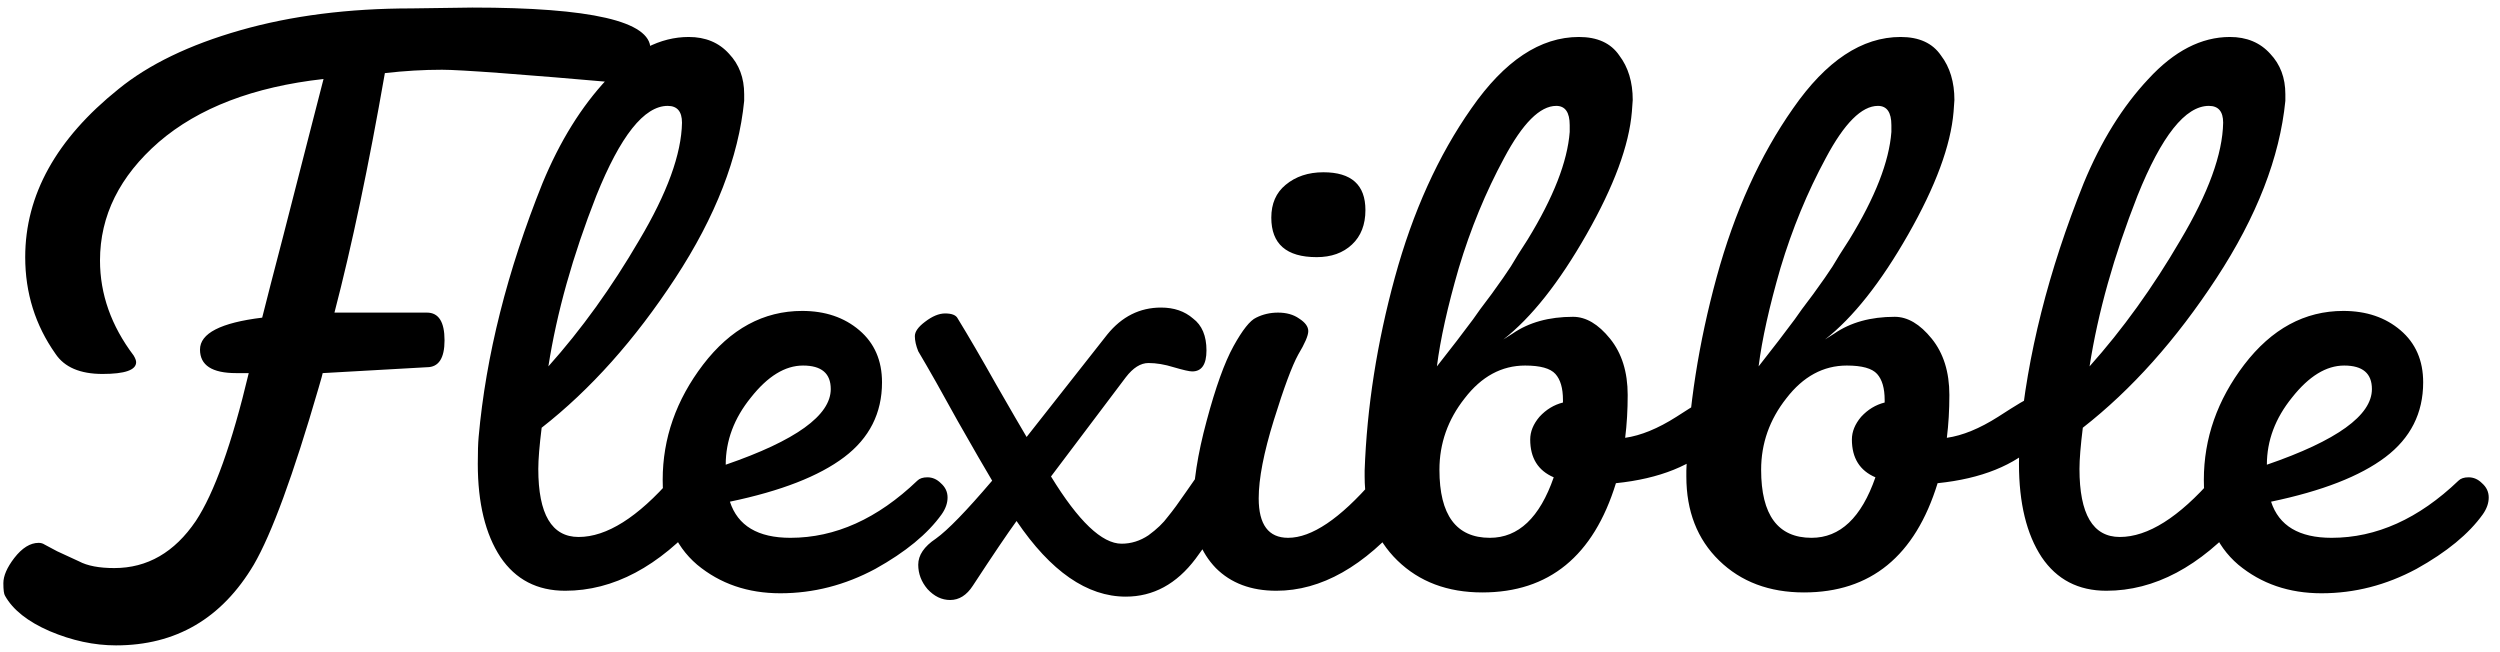
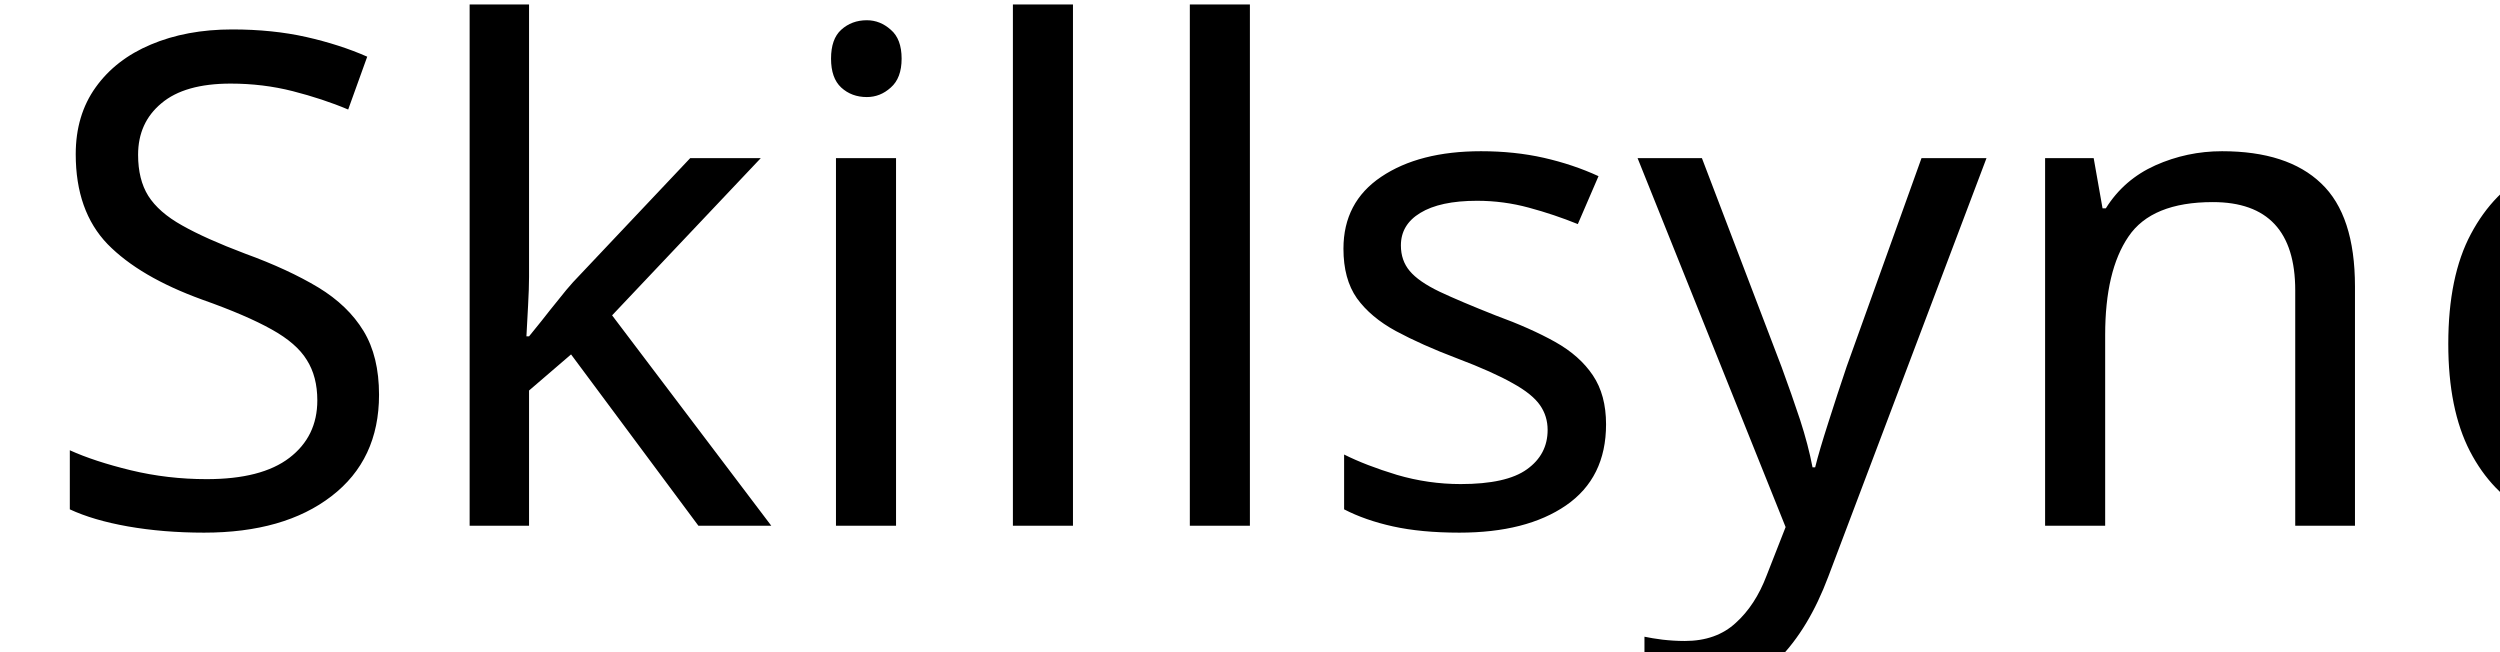
- <svg xmlns="http://www.w3.org/2000/svg" width="119" height="31" viewBox="0 0 119 31" fill="none">
-   <path d="M22.48 0.36C28.133 0.36 30.96 1.013 30.96 2.32C30.96 2.773 30.853 3.16 30.64 3.48C30.453 3.8 30.173 3.96 29.8 3.96H29.68C24.8 3.533 21.92 3.32 21.04 3.32C20.16 3.32 19.253 3.373 18.32 3.48C17.547 7.907 16.747 11.707 15.92 14.88H20.32C20.88 14.88 21.16 15.32 21.16 16.2C21.16 17.053 20.88 17.48 20.32 17.48L15.36 17.76C15.36 17.787 15.293 18.027 15.16 18.48C13.96 22.613 12.933 25.413 12.08 26.88C10.56 29.44 8.373 30.72 5.52 30.72C4.48 30.72 3.427 30.493 2.36 30.04C1.32 29.587 0.613 29.027 0.24 28.36C0.187 28.28 0.16 28.08 0.16 27.76C0.16 27.413 0.333 27.013 0.68 26.56C1.053 26.08 1.44 25.84 1.84 25.84C1.947 25.84 2.04 25.867 2.12 25.92C2.227 25.973 2.427 26.08 2.72 26.24L3.76 26.72C4.16 26.933 4.72 27.04 5.44 27.04C7.013 27.04 8.307 26.293 9.32 24.8C10.2 23.467 11.04 21.12 11.84 17.76H11.24C10.093 17.76 9.52 17.387 9.52 16.64C9.52 15.867 10.507 15.36 12.48 15.12C12.693 14.267 13.027 12.973 13.48 11.24C13.933 9.48 14.333 7.92 14.68 6.56C15.027 5.2 15.267 4.267 15.4 3.76C12.067 4.133 9.453 5.133 7.56 6.76C5.693 8.387 4.76 10.267 4.76 12.4C4.76 14 5.293 15.507 6.36 16.92C6.44 17.053 6.48 17.16 6.48 17.24C6.48 17.613 5.947 17.8 4.88 17.8C3.813 17.8 3.067 17.48 2.64 16.84C1.68 15.48 1.2 13.947 1.2 12.24C1.2 9.28 2.68 6.613 5.64 4.24C7.08 3.067 9.013 2.133 11.44 1.44C13.867 0.747 16.587 0.4 19.6 0.4L22.48 0.36ZM26.903 28.12C25.57 28.12 24.543 27.587 23.823 26.52C23.103 25.427 22.743 23.947 22.743 22.08C22.743 21.52 22.756 21.093 22.783 20.8C23.13 16.933 24.143 12.907 25.823 8.72C26.65 6.72 27.677 5.067 28.903 3.76C30.13 2.427 31.423 1.76 32.783 1.76C33.583 1.76 34.223 2.027 34.703 2.56C35.183 3.067 35.423 3.707 35.423 4.48V4.8C35.157 7.493 34.063 10.307 32.143 13.24C30.223 16.173 28.103 18.547 25.783 20.36C25.677 21.213 25.623 21.867 25.623 22.32C25.623 24.48 26.263 25.56 27.543 25.56C28.877 25.56 30.357 24.627 31.983 22.76C32.17 22.573 32.397 22.48 32.663 22.48C32.956 22.48 33.223 22.6 33.463 22.84C33.73 23.053 33.863 23.333 33.863 23.68C33.863 24 33.703 24.333 33.383 24.68C31.357 26.973 29.197 28.12 26.903 28.12ZM31.783 5.04C30.663 5.04 29.53 6.467 28.383 9.32C27.263 12.173 26.503 14.88 26.103 17.44C27.677 15.68 29.116 13.68 30.423 11.44C31.756 9.2 32.437 7.333 32.463 5.84C32.463 5.307 32.236 5.04 31.783 5.04ZM31.544 22.84C31.544 20.867 32.184 19.04 33.464 17.36C34.771 15.653 36.344 14.8 38.184 14.8C39.277 14.8 40.184 15.107 40.904 15.72C41.624 16.333 41.984 17.16 41.984 18.2C41.984 19.667 41.384 20.853 40.184 21.76C38.984 22.667 37.171 23.373 34.744 23.88C35.117 25.027 36.077 25.6 37.624 25.6C39.757 25.6 41.771 24.693 43.664 22.88C43.771 22.773 43.931 22.72 44.144 22.72C44.384 22.72 44.597 22.813 44.784 23C44.997 23.187 45.104 23.413 45.104 23.68C45.104 23.947 45.011 24.213 44.824 24.48C44.157 25.413 43.104 26.28 41.664 27.08C40.224 27.853 38.717 28.24 37.144 28.24C35.597 28.24 34.277 27.787 33.184 26.88C32.091 25.947 31.544 24.6 31.544 22.84ZM38.224 17.4C37.371 17.4 36.544 17.907 35.744 18.92C34.944 19.907 34.544 20.973 34.544 22.12C37.877 20.973 39.544 19.773 39.544 18.52C39.544 17.773 39.104 17.4 38.224 17.4ZM48.388 24.8C47.961 25.387 47.267 26.413 46.307 27.88C46.014 28.333 45.654 28.56 45.227 28.56C44.828 28.56 44.468 28.387 44.148 28.04C43.854 27.693 43.708 27.307 43.708 26.88C43.708 26.427 43.987 26.013 44.547 25.64C45.108 25.24 46.001 24.32 47.227 22.88C46.907 22.347 46.361 21.4 45.587 20.04C44.841 18.68 44.214 17.573 43.708 16.72C43.601 16.453 43.547 16.213 43.547 16C43.547 15.787 43.708 15.56 44.028 15.32C44.374 15.053 44.694 14.92 44.987 14.92C45.307 14.92 45.508 15 45.587 15.16C46.094 15.987 46.708 17.04 47.428 18.32C48.148 19.573 48.627 20.4 48.867 20.8L52.708 15.92C53.401 15.067 54.254 14.64 55.267 14.64C55.881 14.64 56.388 14.813 56.788 15.16C57.214 15.48 57.428 15.987 57.428 16.68C57.428 17.347 57.201 17.68 56.748 17.68C56.614 17.68 56.321 17.613 55.867 17.48C55.441 17.347 55.041 17.28 54.667 17.28C54.294 17.28 53.934 17.507 53.587 17.96L50.028 22.68C51.334 24.813 52.454 25.88 53.388 25.88C53.841 25.88 54.267 25.747 54.667 25.48C55.068 25.187 55.374 24.893 55.587 24.6C55.828 24.307 56.121 23.907 56.468 23.4C56.814 22.893 57.081 22.52 57.267 22.28C57.454 22.04 57.681 21.92 57.947 21.92C58.214 21.92 58.414 22.027 58.547 22.24C58.708 22.453 58.788 22.72 58.788 23.04C58.788 23.333 58.734 23.56 58.627 23.72C58.547 23.853 58.361 24.213 58.068 24.8C57.774 25.36 57.388 25.96 56.907 26.6C56.001 27.8 54.894 28.4 53.587 28.4C51.748 28.4 50.014 27.2 48.388 24.8ZM56.794 24.16C56.794 22.987 57.008 21.613 57.434 20.04C57.861 18.44 58.288 17.253 58.714 16.48C59.141 15.707 59.501 15.253 59.794 15.12C60.114 14.96 60.461 14.88 60.834 14.88C61.234 14.88 61.568 14.973 61.834 15.16C62.128 15.347 62.274 15.547 62.274 15.76C62.274 15.973 62.114 16.347 61.794 16.88C61.501 17.413 61.114 18.453 60.634 20C60.154 21.547 59.914 22.787 59.914 23.72C59.914 24.973 60.381 25.6 61.314 25.6C62.434 25.6 63.781 24.693 65.354 22.88C65.568 22.613 65.821 22.48 66.114 22.48C66.434 22.48 66.714 22.6 66.954 22.84C67.221 23.053 67.354 23.32 67.354 23.64C67.354 23.933 67.208 24.267 66.914 24.64C64.941 26.96 62.888 28.12 60.754 28.12C59.554 28.12 58.594 27.76 57.874 27.04C57.154 26.293 56.794 25.333 56.794 24.16ZM62.674 12.24C61.234 12.24 60.514 11.613 60.514 10.36C60.514 9.693 60.741 9.173 61.194 8.8C61.674 8.4 62.274 8.2 62.994 8.2C64.328 8.2 64.994 8.8 64.994 10C64.994 10.693 64.781 11.24 64.354 11.64C63.928 12.04 63.368 12.24 62.674 12.24ZM70.918 25.6C72.278 25.6 73.291 24.64 73.957 22.72C73.211 22.4 72.838 21.8 72.838 20.92C72.838 20.547 72.984 20.187 73.278 19.84C73.597 19.493 73.971 19.267 74.397 19.16V19.04C74.397 18.48 74.278 18.067 74.037 17.8C73.797 17.533 73.317 17.4 72.597 17.4C71.478 17.4 70.517 17.92 69.718 18.96C68.918 19.973 68.517 21.107 68.517 22.36C68.517 24.52 69.317 25.6 70.918 25.6ZM77.677 5.32C77.544 6.92 76.824 8.867 75.517 11.16C74.211 13.453 72.891 15.12 71.558 16.16L71.998 15.88C72.771 15.347 73.731 15.08 74.877 15.08C75.491 15.08 76.078 15.427 76.638 16.12C77.198 16.813 77.478 17.707 77.478 18.8C77.478 19.52 77.438 20.2 77.358 20.84C78.104 20.733 78.918 20.4 79.797 19.84C80.704 19.253 81.198 18.96 81.278 18.96C81.864 18.96 82.157 19.307 82.157 20C82.157 20.427 81.998 20.787 81.677 21.08C80.584 22.147 78.998 22.787 76.918 23C75.851 26.467 73.731 28.2 70.558 28.2C68.904 28.2 67.558 27.693 66.517 26.68C65.478 25.667 64.957 24.333 64.957 22.68V22.4C65.064 19.387 65.544 16.32 66.397 13.2C67.251 10.08 68.464 7.4 70.037 5.16C71.611 2.893 73.317 1.76 75.157 1.76C76.037 1.76 76.677 2.053 77.078 2.64C77.504 3.2 77.718 3.907 77.718 4.76L77.677 5.32ZM74.078 5.04C73.304 5.04 72.478 5.867 71.597 7.52C70.718 9.147 69.998 10.893 69.438 12.76C68.904 14.6 68.558 16.16 68.397 17.44C69.091 16.56 69.664 15.813 70.118 15.2C70.278 14.96 70.571 14.56 70.998 14C71.424 13.413 71.731 12.973 71.918 12.68C72.104 12.36 72.371 11.933 72.718 11.4C73.944 9.4 74.611 7.693 74.718 6.28V5.96C74.718 5.347 74.504 5.04 74.078 5.04ZM86.23 25.6C87.59 25.6 88.603 24.64 89.27 22.72C88.523 22.4 88.15 21.8 88.15 20.92C88.15 20.547 88.297 20.187 88.59 19.84C88.91 19.493 89.283 19.267 89.71 19.16V19.04C89.71 18.48 89.59 18.067 89.35 17.8C89.11 17.533 88.63 17.4 87.91 17.4C86.79 17.4 85.83 17.92 85.03 18.96C84.23 19.973 83.83 21.107 83.83 22.36C83.83 24.52 84.63 25.6 86.23 25.6ZM92.99 5.32C92.857 6.92 92.137 8.867 90.83 11.16C89.523 13.453 88.203 15.12 86.87 16.16L87.31 15.88C88.083 15.347 89.043 15.08 90.19 15.08C90.803 15.08 91.39 15.427 91.95 16.12C92.51 16.813 92.79 17.707 92.79 18.8C92.79 19.52 92.75 20.2 92.67 20.84C93.417 20.733 94.23 20.4 95.11 19.84C96.017 19.253 96.51 18.96 96.59 18.96C97.177 18.96 97.47 19.307 97.47 20C97.47 20.427 97.31 20.787 96.99 21.08C95.897 22.147 94.31 22.787 92.23 23C91.163 26.467 89.043 28.2 85.87 28.2C84.217 28.2 82.87 27.693 81.83 26.68C80.79 25.667 80.27 24.333 80.27 22.68V22.4C80.377 19.387 80.857 16.32 81.71 13.2C82.563 10.08 83.777 7.4 85.35 5.16C86.923 2.893 88.63 1.76 90.47 1.76C91.35 1.76 91.99 2.053 92.39 2.64C92.817 3.2 93.03 3.907 93.03 4.76L92.99 5.32ZM89.39 5.04C88.617 5.04 87.79 5.867 86.91 7.52C86.03 9.147 85.31 10.893 84.75 12.76C84.217 14.6 83.87 16.16 83.71 17.44C84.403 16.56 84.977 15.813 85.43 15.2C85.59 14.96 85.883 14.56 86.31 14C86.737 13.413 87.043 12.973 87.23 12.68C87.417 12.36 87.683 11.933 88.03 11.4C89.257 9.4 89.923 7.693 90.03 6.28V5.96C90.03 5.347 89.817 5.04 89.39 5.04ZM100.263 28.12C98.929 28.12 97.903 27.587 97.183 26.52C96.463 25.427 96.103 23.947 96.103 22.08C96.103 21.52 96.116 21.093 96.142 20.8C96.489 16.933 97.502 12.907 99.183 8.72C100.009 6.72 101.036 5.067 102.263 3.76C103.489 2.427 104.783 1.76 106.143 1.76C106.943 1.76 107.583 2.027 108.063 2.56C108.543 3.067 108.783 3.707 108.783 4.48V4.8C108.516 7.493 107.423 10.307 105.503 13.24C103.583 16.173 101.463 18.547 99.142 20.36C99.036 21.213 98.983 21.867 98.983 22.32C98.983 24.48 99.623 25.56 100.903 25.56C102.236 25.56 103.716 24.627 105.343 22.76C105.529 22.573 105.756 22.48 106.023 22.48C106.316 22.48 106.583 22.6 106.823 22.84C107.089 23.053 107.223 23.333 107.223 23.68C107.223 24 107.063 24.333 106.743 24.68C104.716 26.973 102.556 28.12 100.263 28.12ZM105.143 5.04C104.023 5.04 102.889 6.467 101.743 9.32C100.623 12.173 99.862 14.88 99.463 17.44C101.036 15.68 102.476 13.68 103.783 11.44C105.116 9.2 105.796 7.333 105.822 5.84C105.822 5.307 105.596 5.04 105.143 5.04ZM104.903 22.84C104.903 20.867 105.543 19.04 106.823 17.36C108.13 15.653 109.703 14.8 111.543 14.8C112.637 14.8 113.543 15.107 114.263 15.72C114.983 16.333 115.343 17.16 115.343 18.2C115.343 19.667 114.743 20.853 113.543 21.76C112.343 22.667 110.53 23.373 108.103 23.88C108.477 25.027 109.437 25.6 110.983 25.6C113.117 25.6 115.13 24.693 117.023 22.88C117.13 22.773 117.29 22.72 117.503 22.72C117.743 22.72 117.957 22.813 118.143 23C118.357 23.187 118.463 23.413 118.463 23.68C118.463 23.947 118.37 24.213 118.183 24.48C117.517 25.413 116.463 26.28 115.023 27.08C113.583 27.853 112.077 28.24 110.503 28.24C108.957 28.24 107.637 27.787 106.543 26.88C105.45 25.947 104.903 24.6 104.903 22.84ZM111.583 17.4C110.73 17.4 109.903 17.907 109.103 18.92C108.303 19.907 107.903 20.973 107.903 22.12C111.237 20.973 112.903 19.773 112.903 18.52C112.903 17.773 112.463 17.4 111.583 17.4Z" fill="black" />
+ <svg xmlns="http://www.w3.org/2000/svg" version="1.1" id="Layer_1" x="0px" y="0px" viewBox="0 0 119 31" style="enable-background:new 0 0 119 31;" xml:space="preserve">
+   <style type="text/css">
+ 	.st0{font-family:'Srinakharinwirot-Regular';}
+ 	.st1{font-size:32.647px;}
+ </style>
+   <text transform="matrix(1 0 0 1 1.6514 25.0261)" class="st0 st1">Skillsync</text>
</svg>
